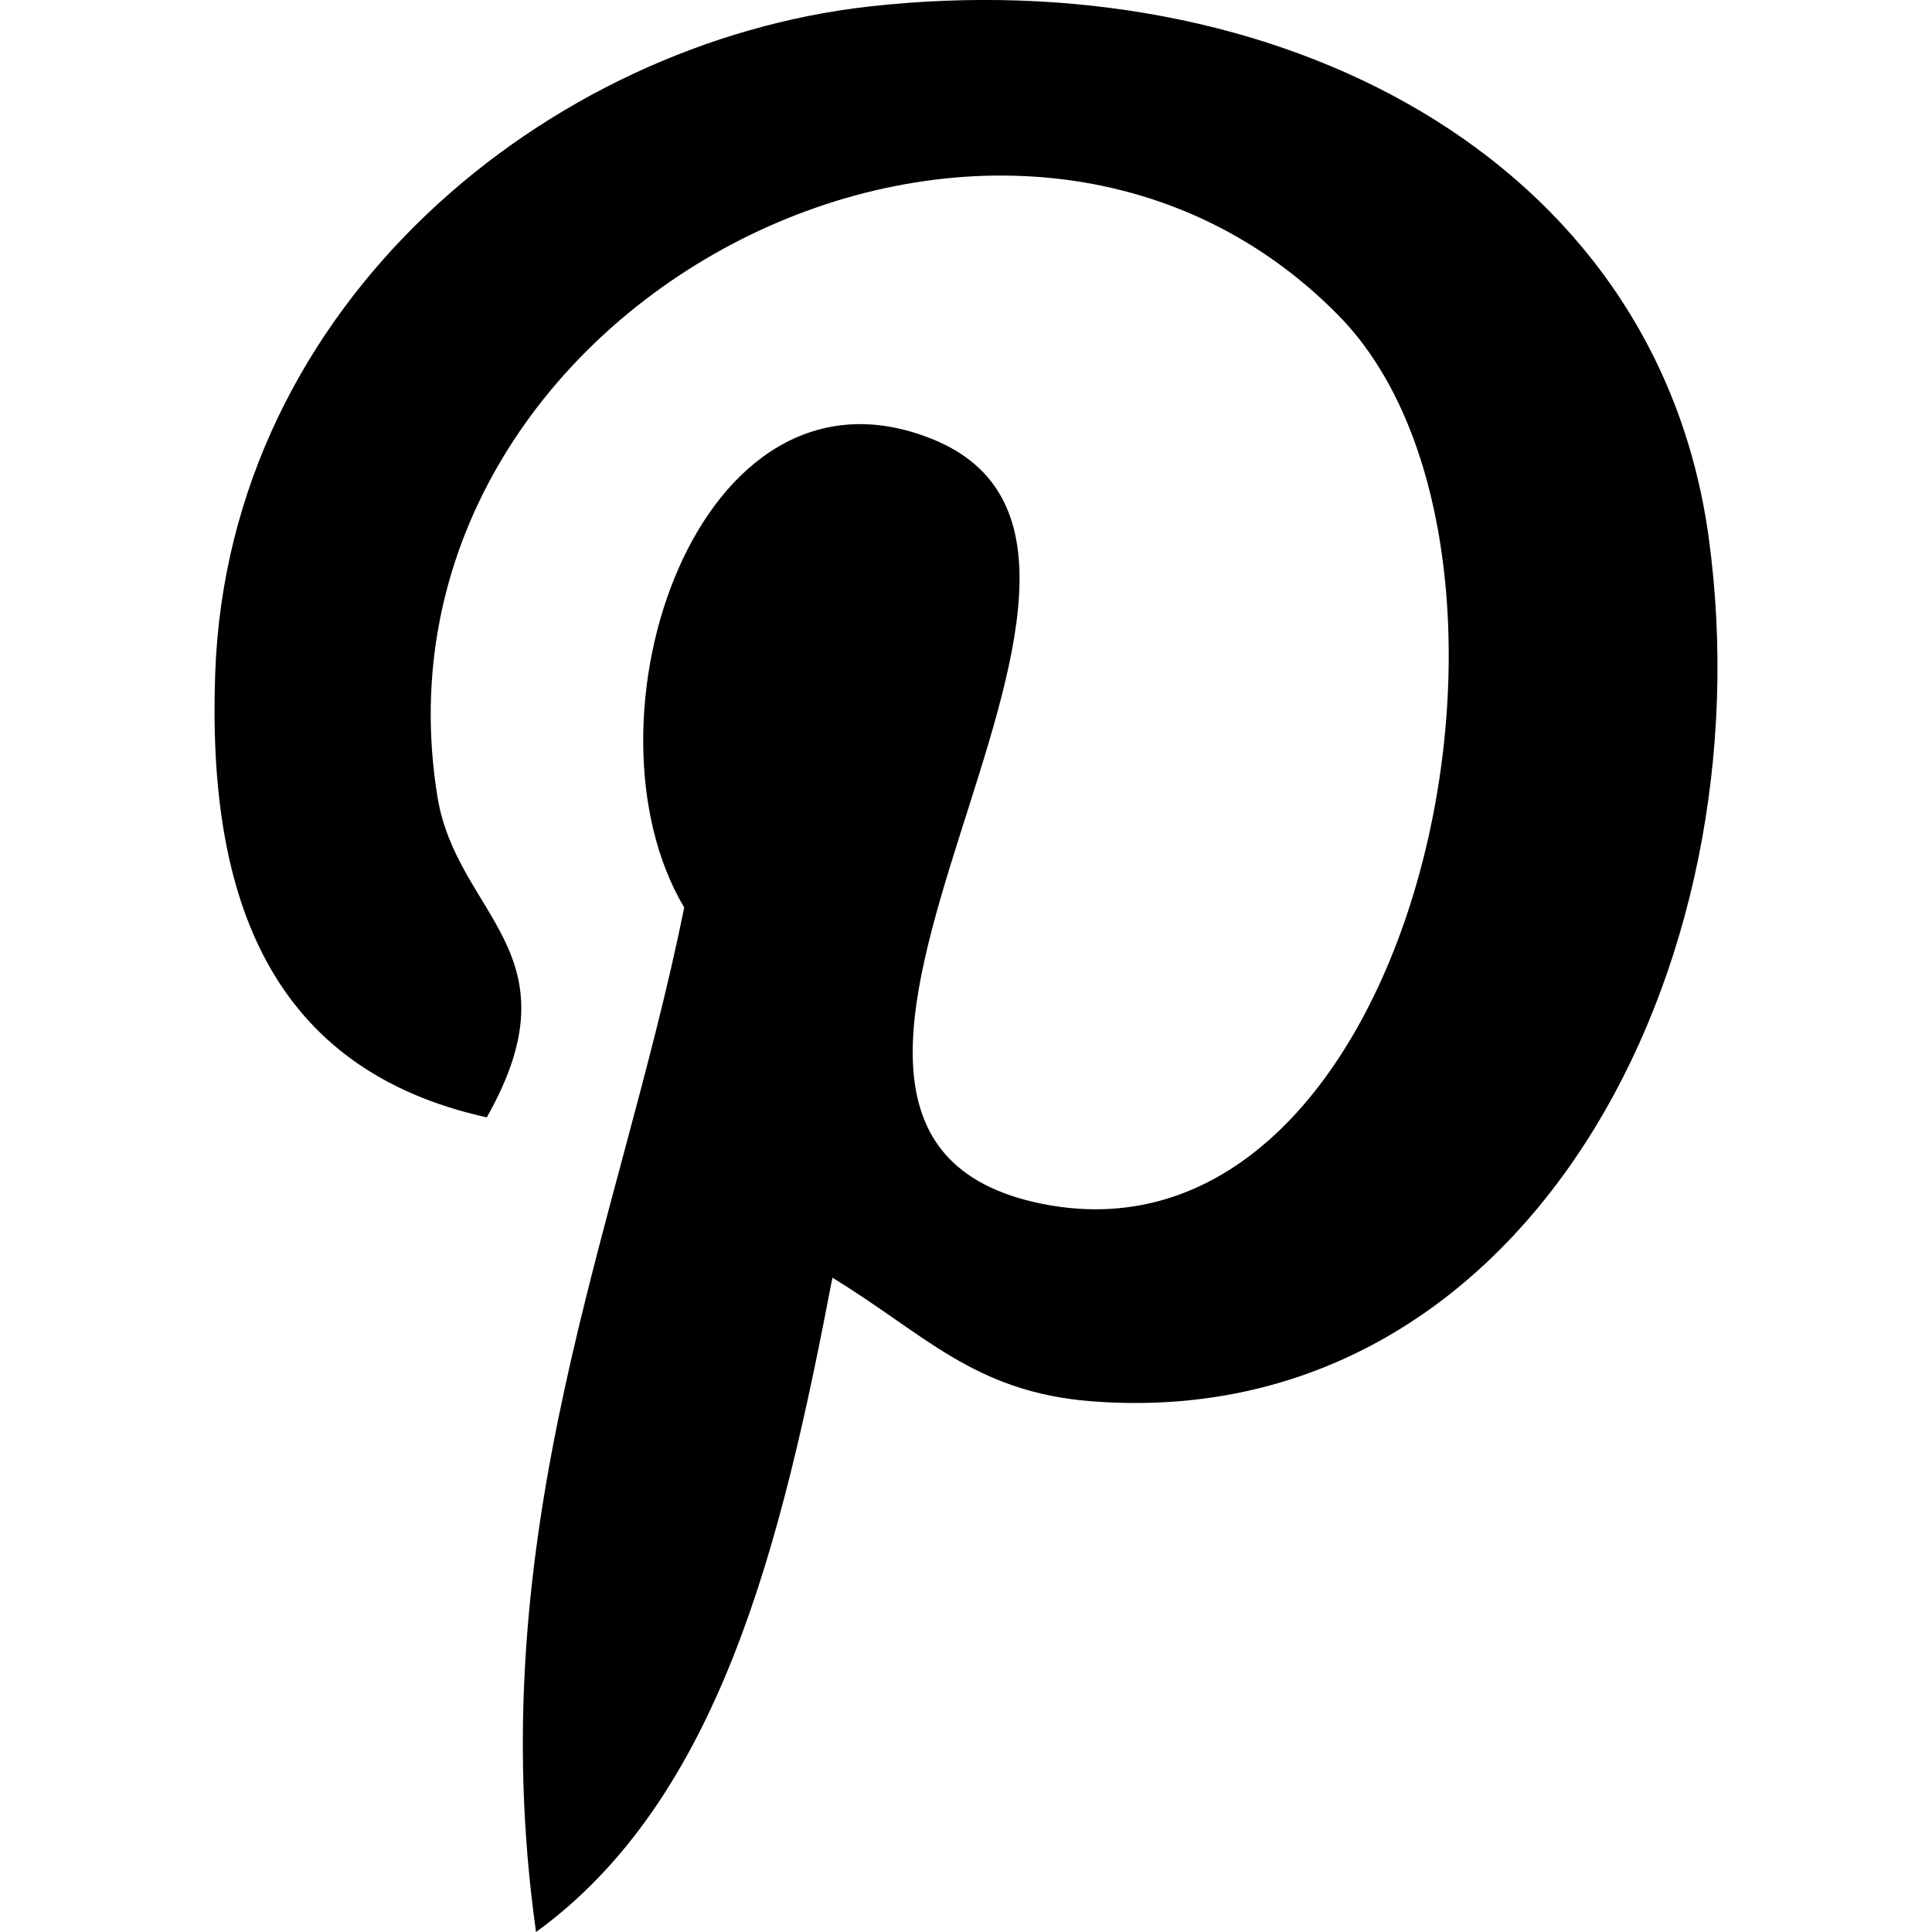
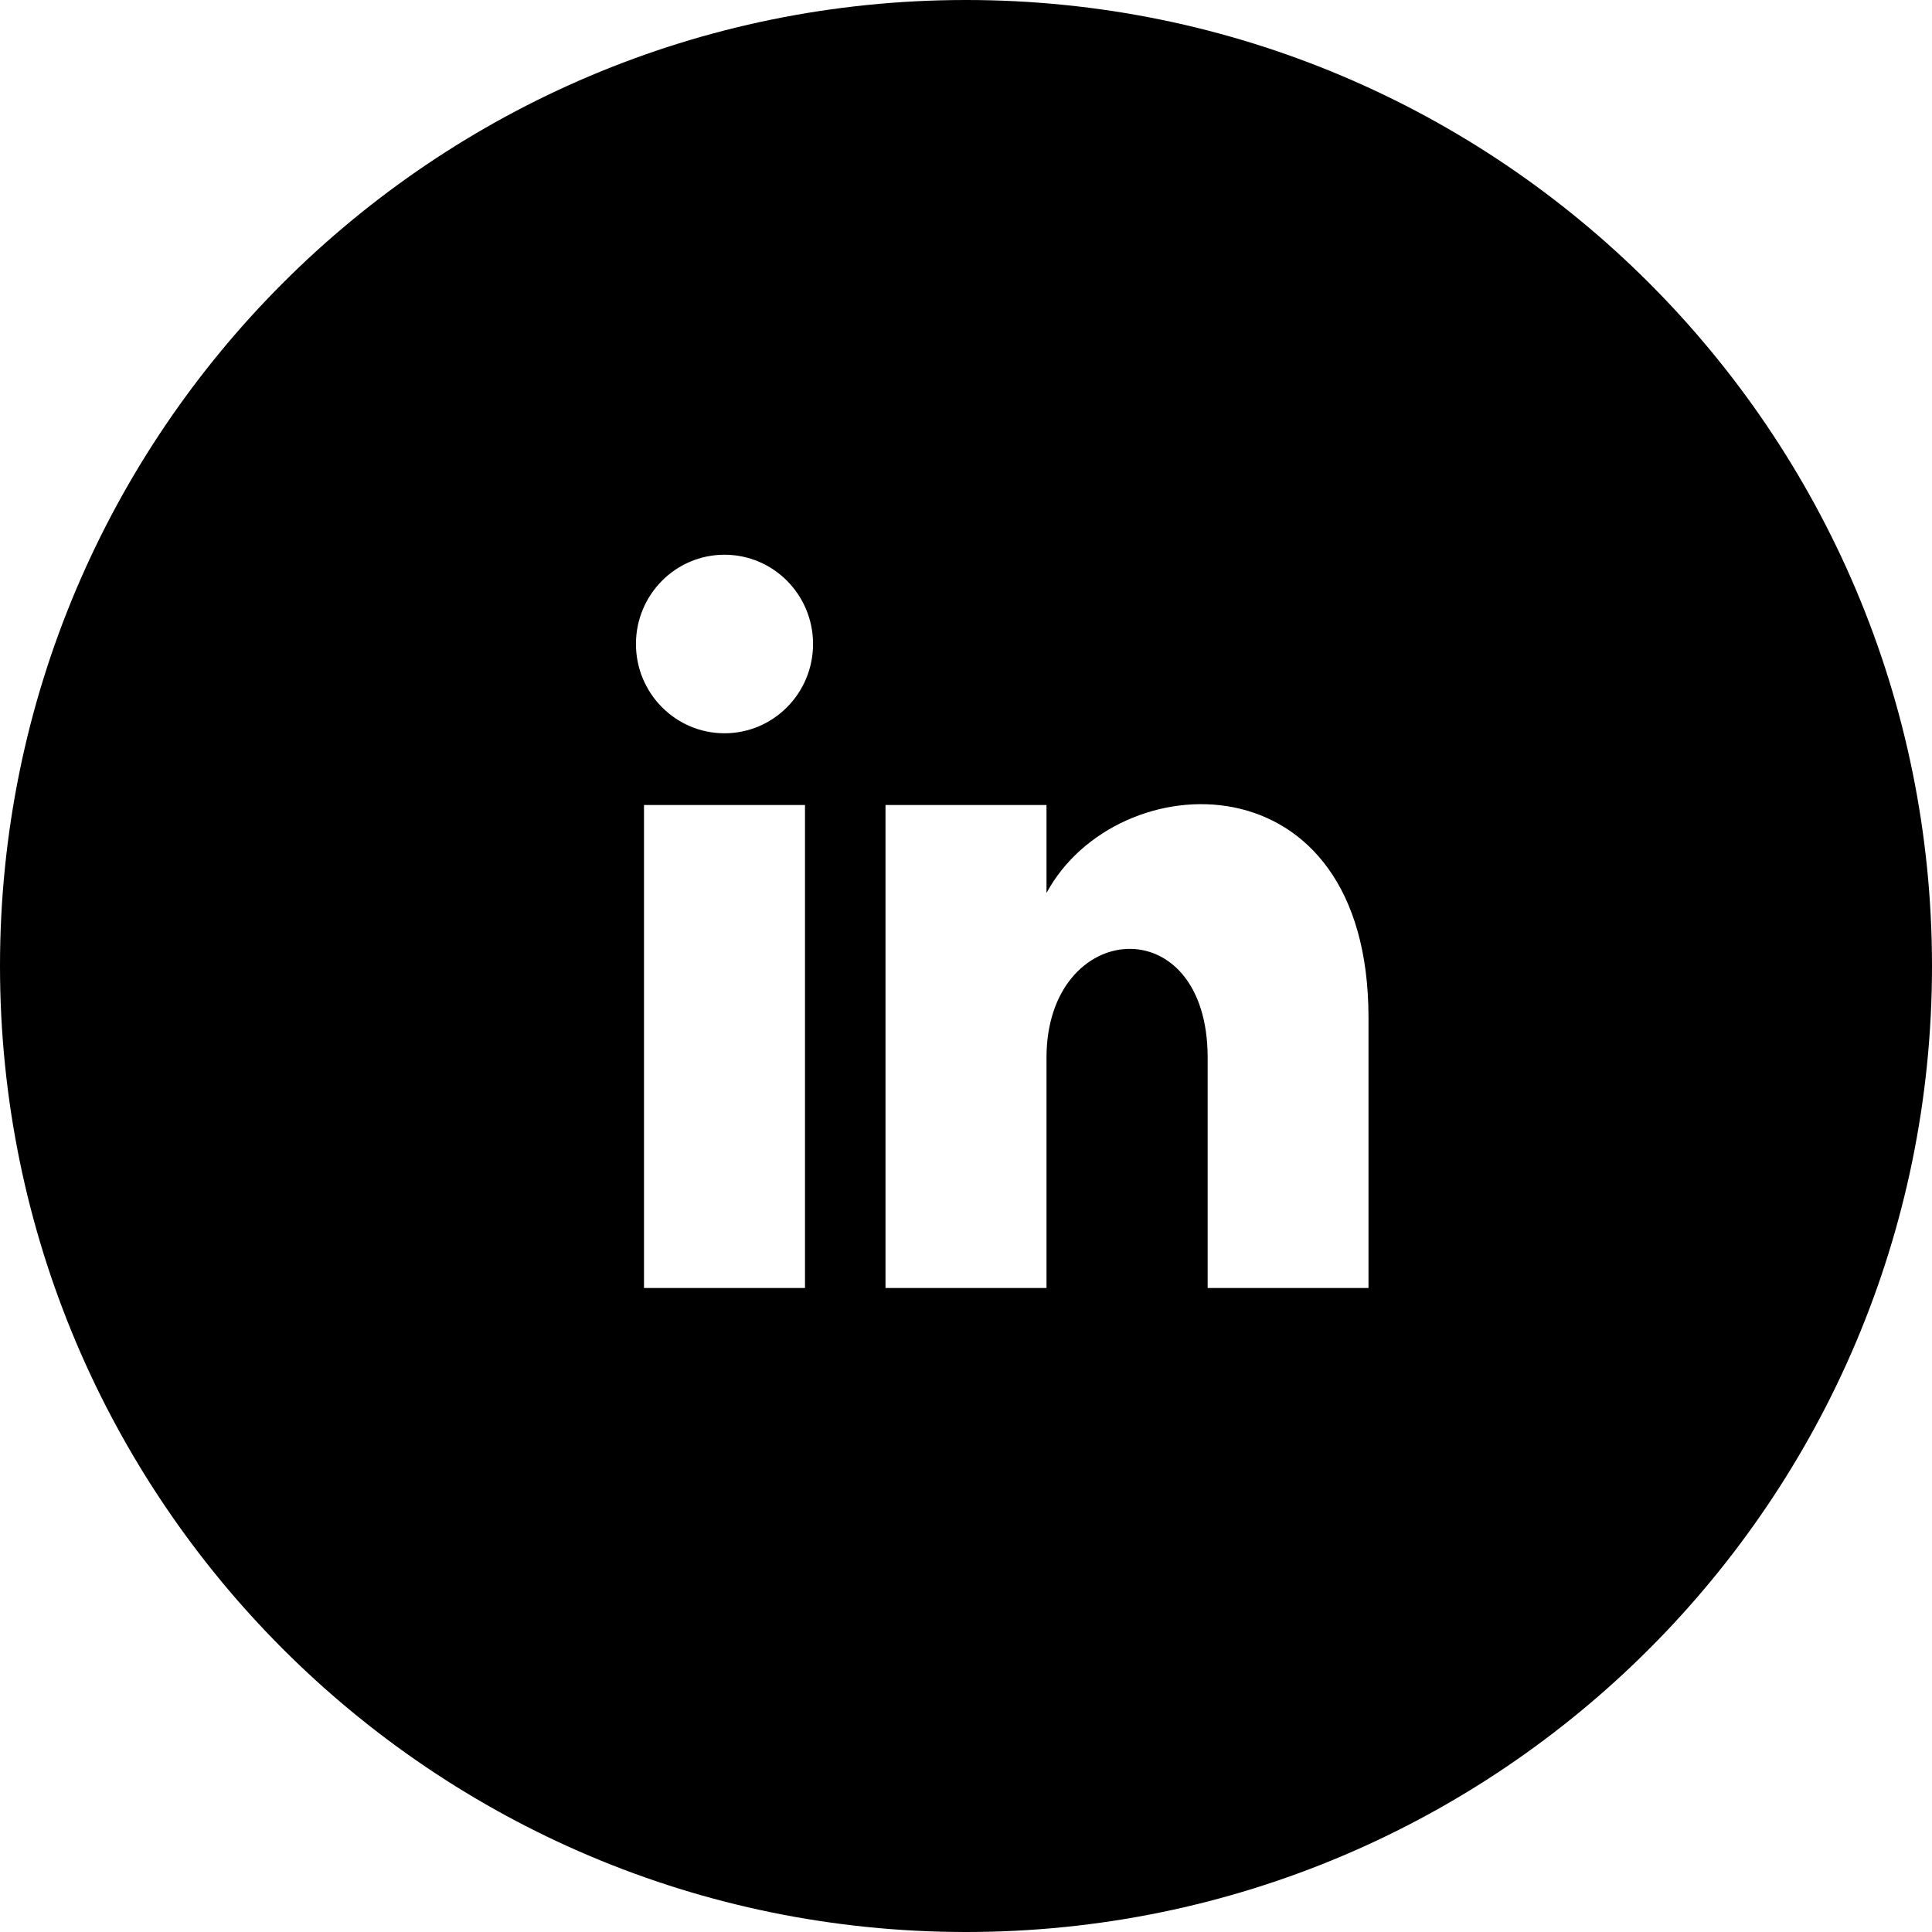
- <svg xmlns="http://www.w3.org/2000/svg" version="1.1" id="Pinterest" x="0px" y="0px" viewBox="0 0 20 20" enable-background="new 0 0 20 20" xml:space="preserve">
-   <path d="M8.617,13.227C8.091,15.981,7.45,18.621,5.549,20C4.963,15.838,6.41,12.713,7.083,9.395  c-1.147-1.93,0.138-5.812,2.555-4.855c2.975,1.176-2.576,7.172,1.15,7.922c3.891,0.781,5.479-6.75,3.066-9.199  C10.369-0.275,3.708,3.18,4.528,8.245c0.199,1.238,1.478,1.613,0.511,3.322c-2.231-0.494-2.897-2.254-2.811-4.6  c0.138-3.84,3.449-6.527,6.771-6.9c4.201-0.471,8.144,1.543,8.689,5.494c0.613,4.461-1.896,9.293-6.389,8.945  C10.081,14.411,9.571,13.807,8.617,13.227z" />
+ <svg xmlns="http://www.w3.org/2000/svg" width="24" height="24" viewBox="0 0 24 24">
+   <path d="M12 0c-6.627 0-12 5.373-12 12s5.373 12 12 12 12-5.373 12-12-5.373-12-12-12zm-2 16h-2v-6h2v6zm-1-6.891c-.607 0-1.1-.496-1.1-1.109 0-.612.492-1.109 1.1-1.109s1.1.497 1.1 1.109c0 .613-.493 1.109-1.1 1.109zm8 6.891h-1.998v-2.861c0-1.881-2.002-1.722-2.002 0v2.861h-2v-6h2v1.093c.872-1.616 4-1.736 4 1.548v3.359z" />
</svg>
